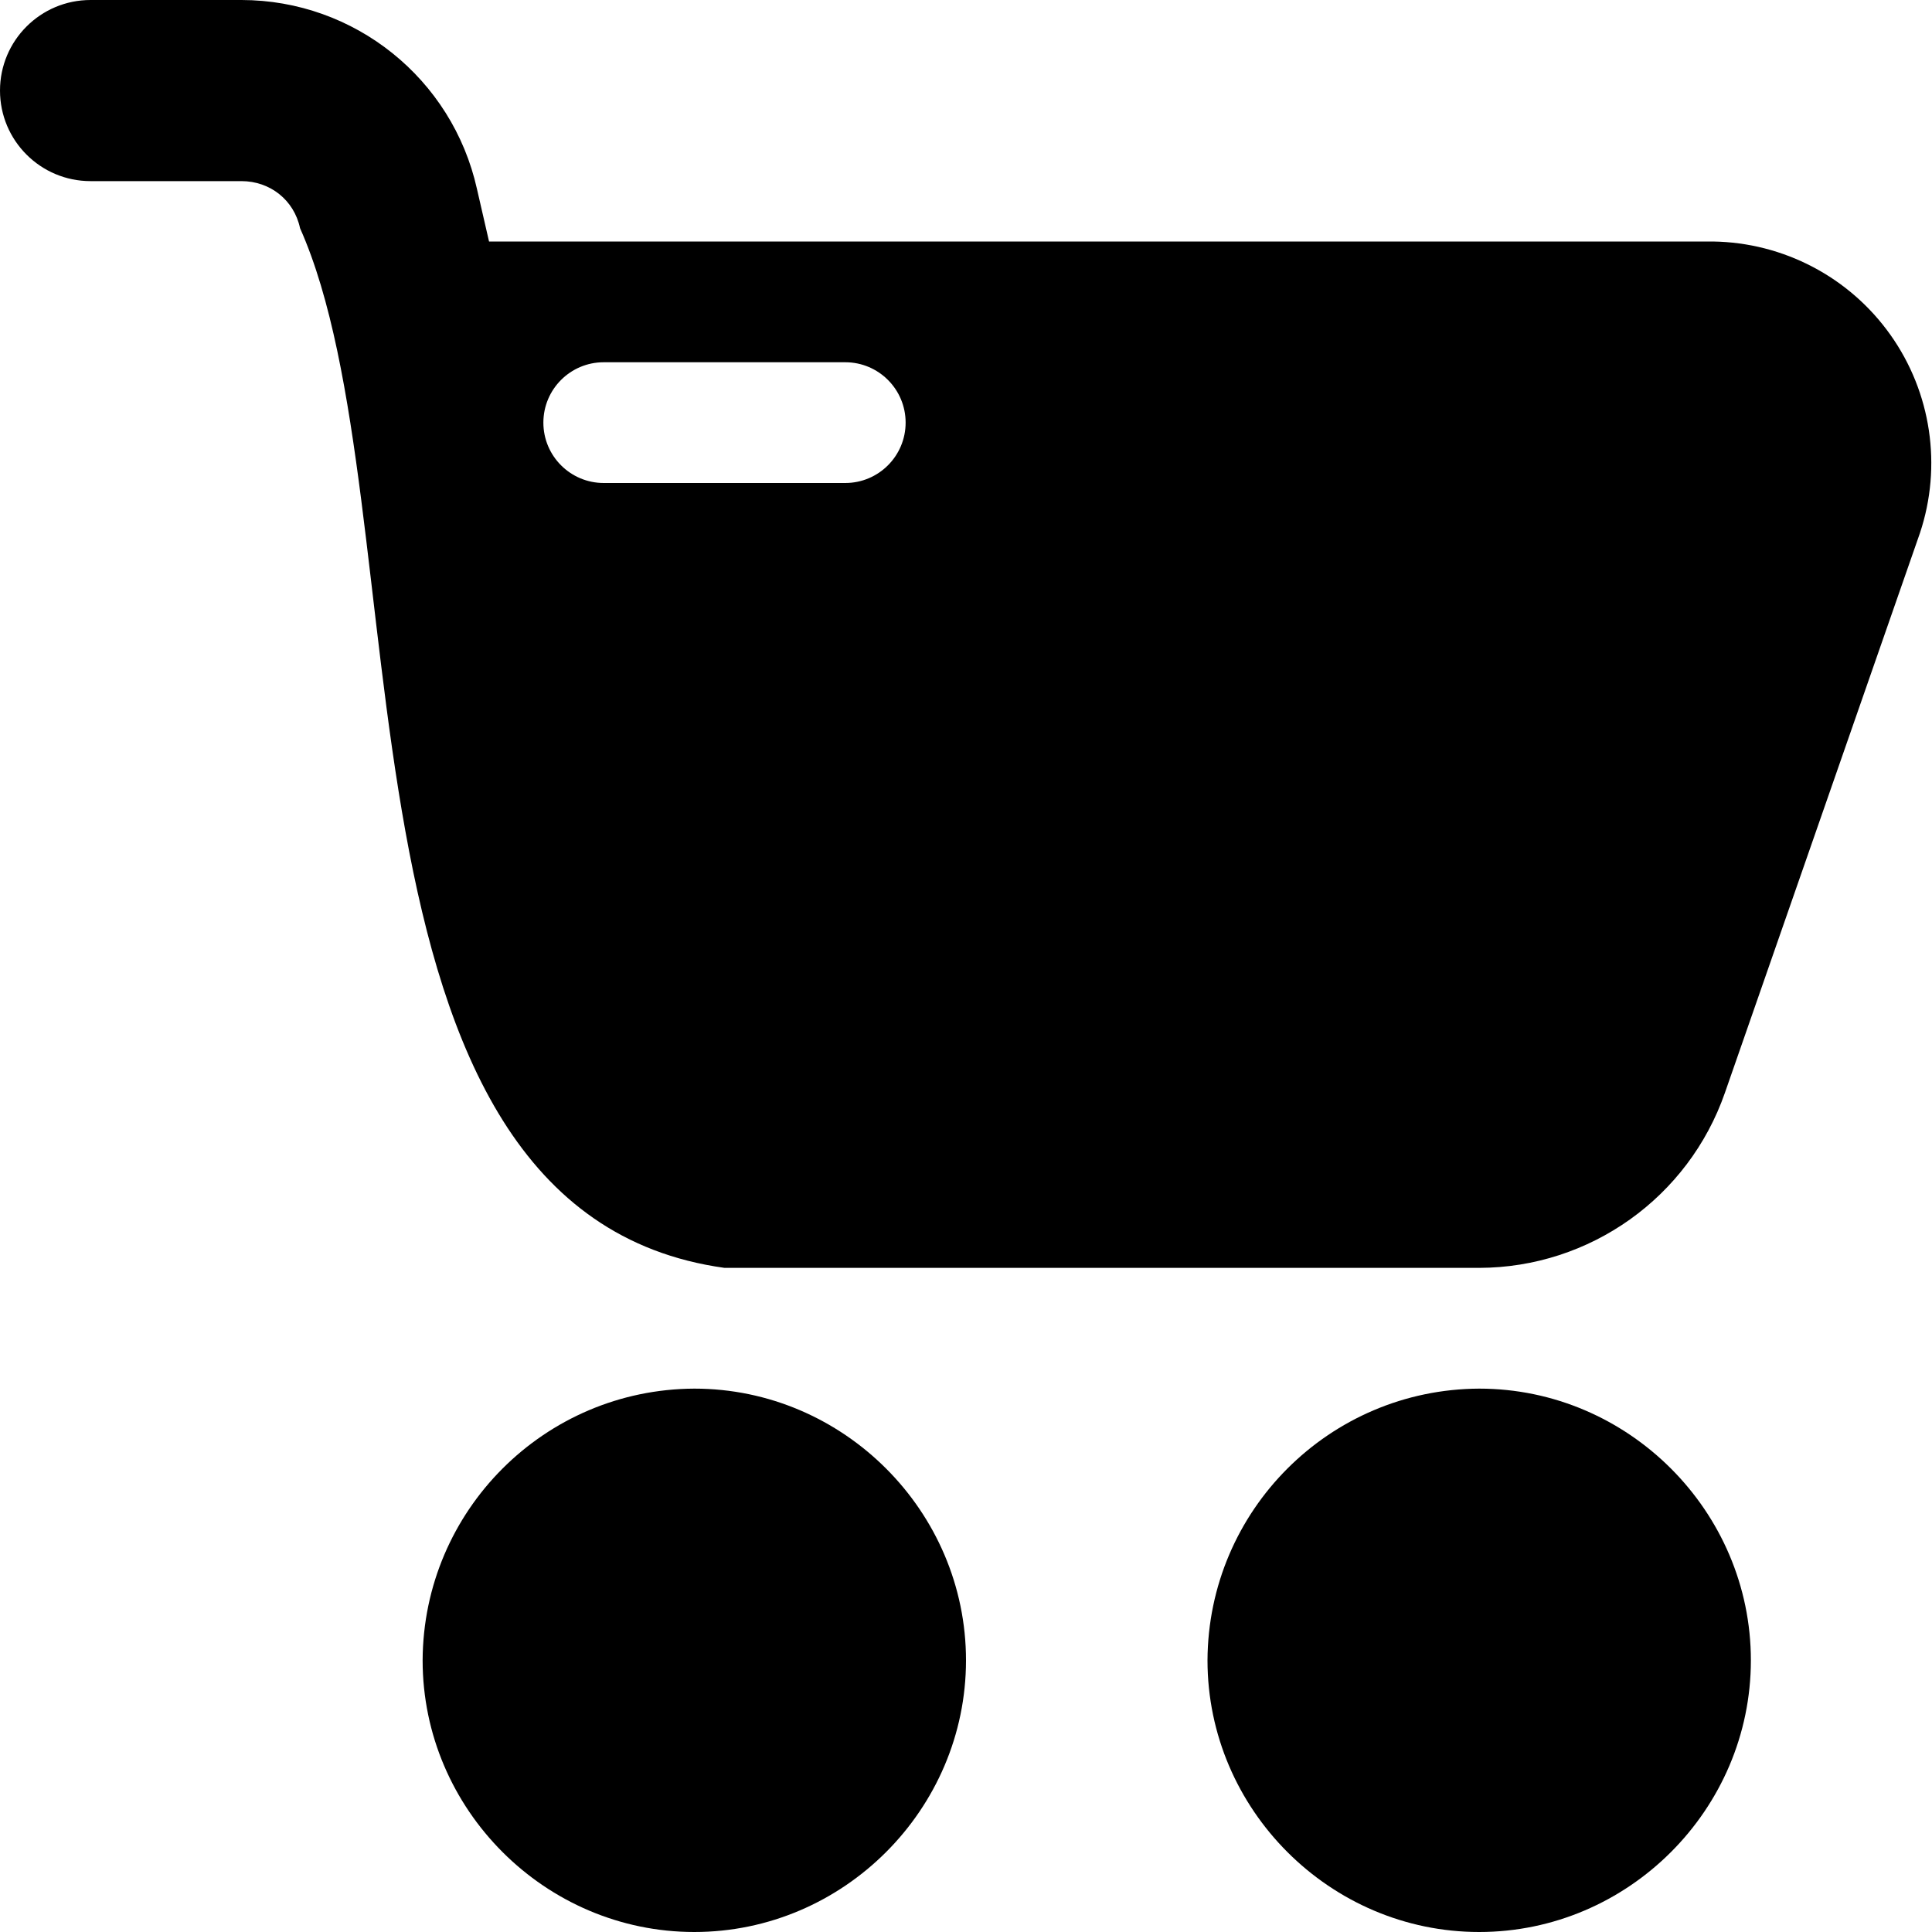
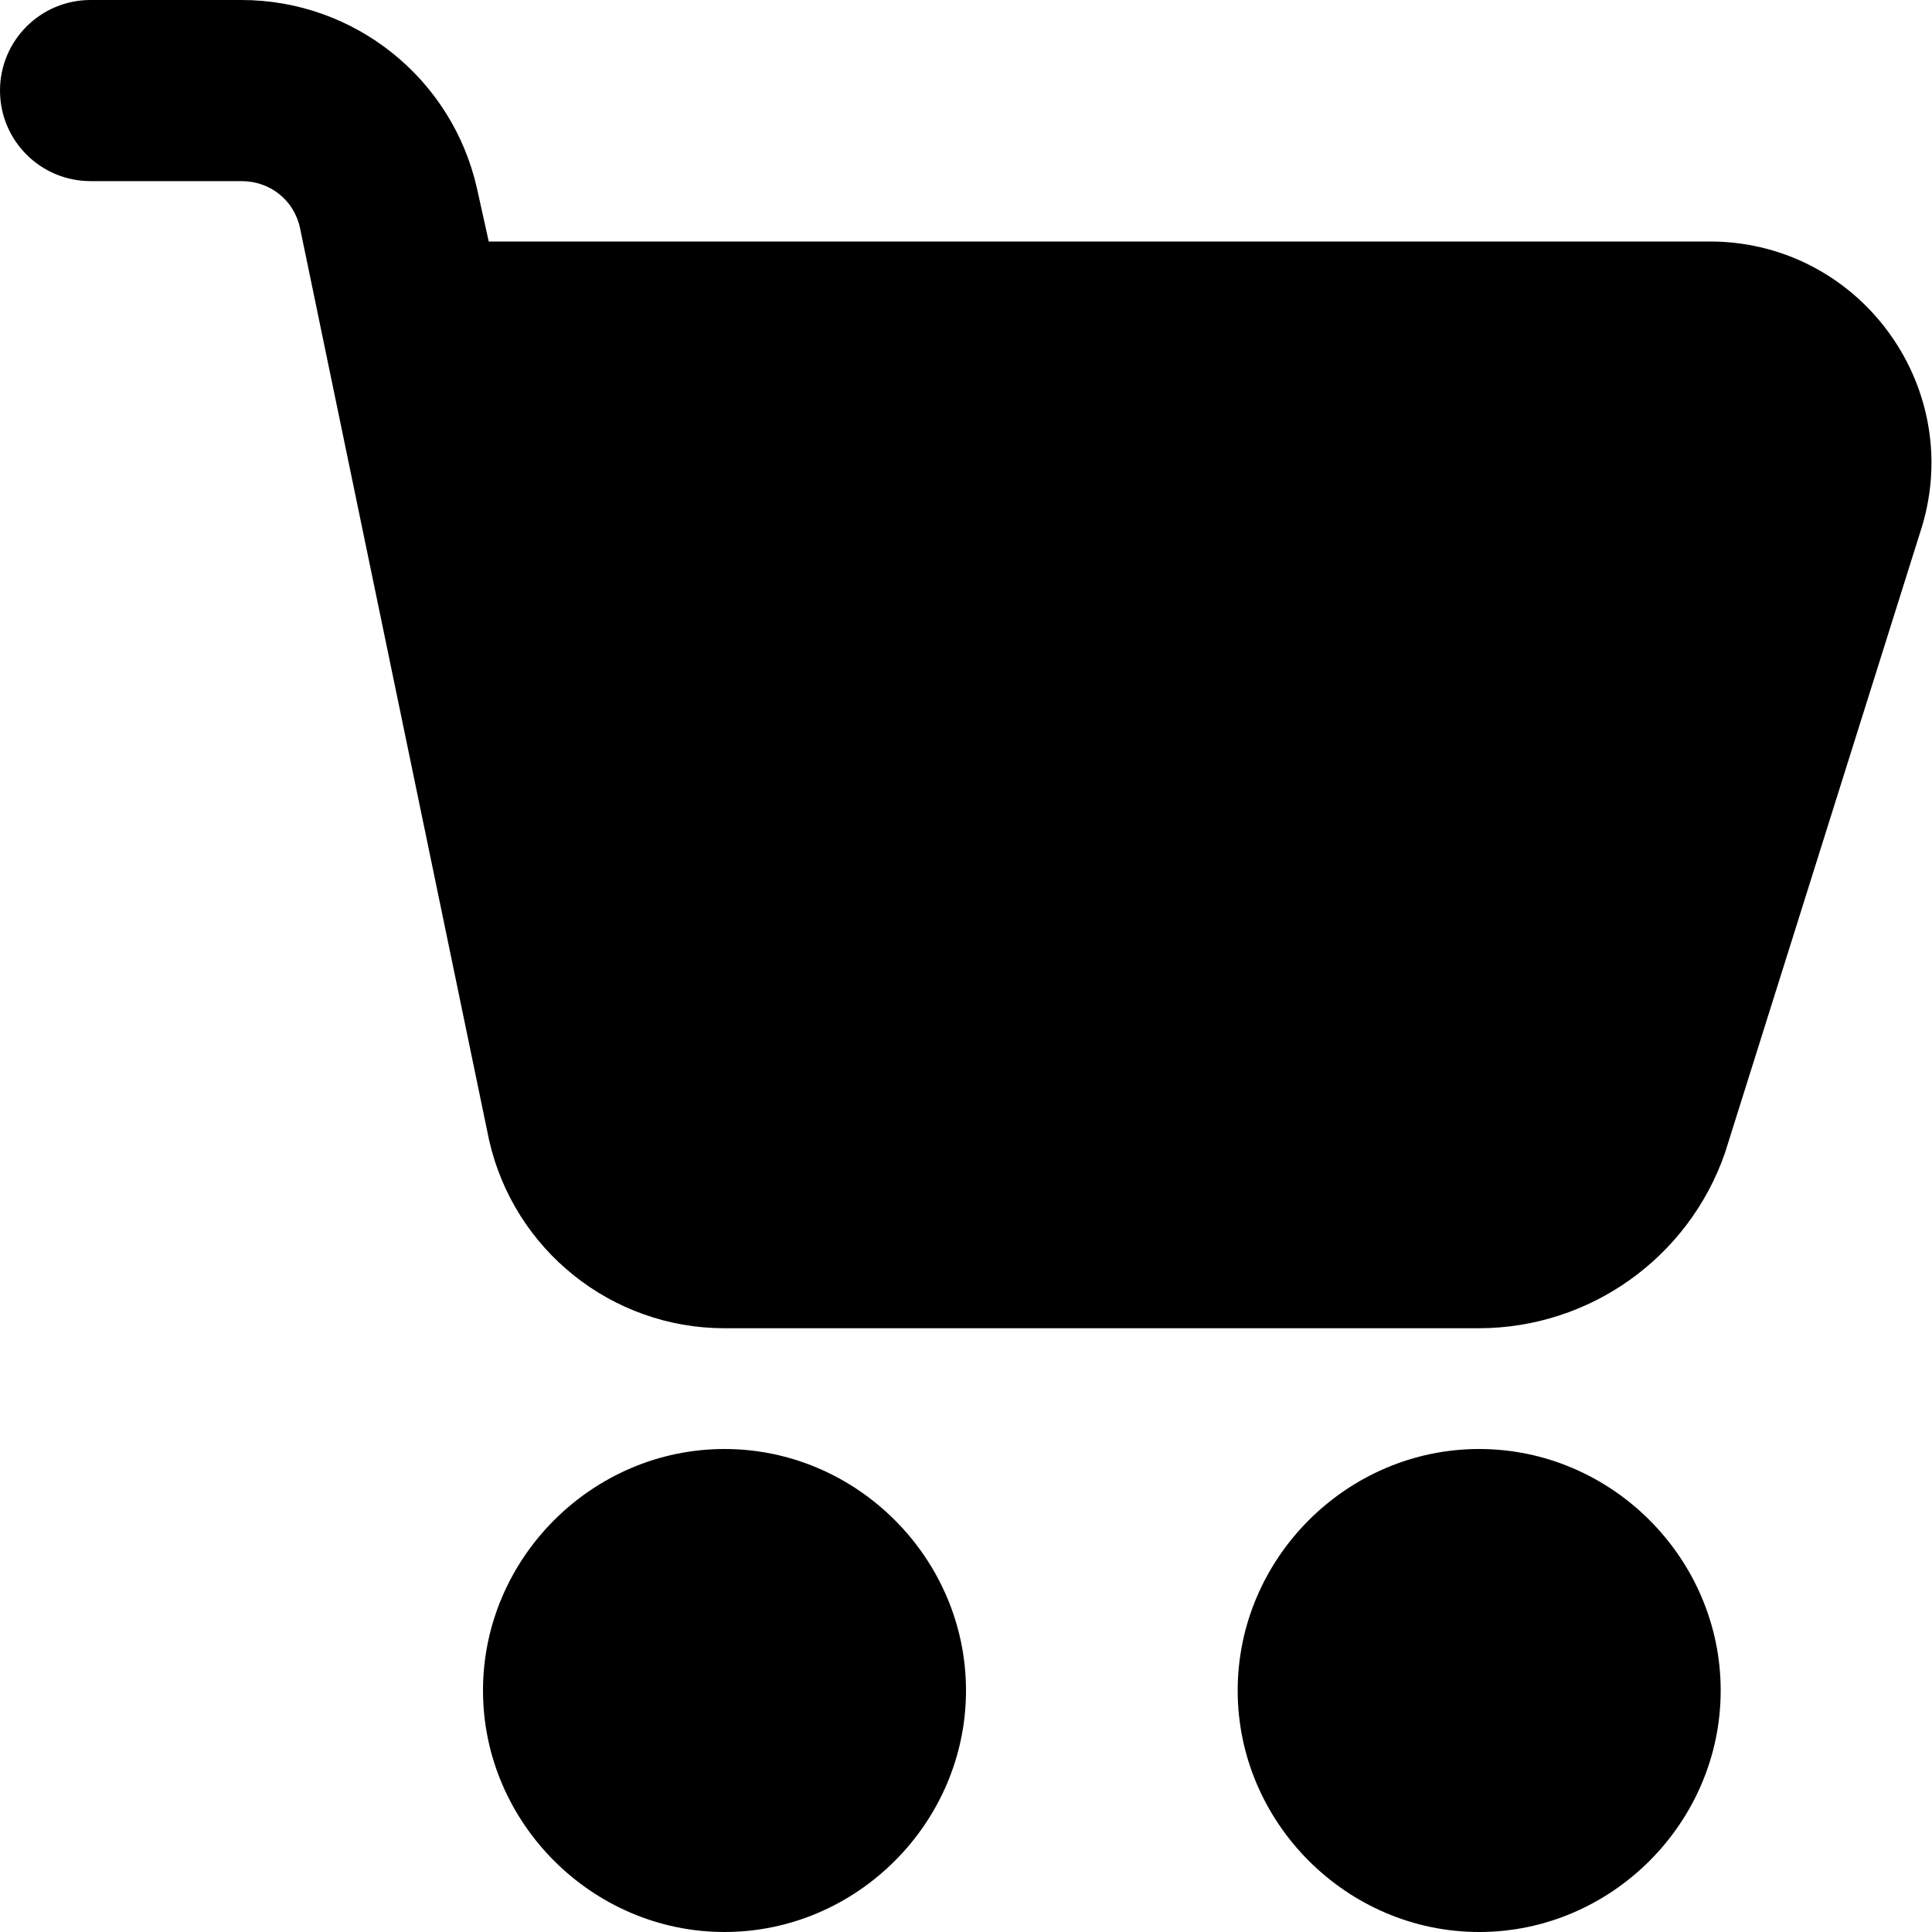
<svg xmlns="http://www.w3.org/2000/svg" viewBox="0 0 32 32">
-   <path d="M1.5 0a1.5 1.5 0 0 0 0 3H4c.47 0 .87.31.97.78C7.03 8.4 5.22 20.06 12 21h12.5a4.32 4.32 0 0 0 4.07-2.9l3.23-9.27A3.67 3.67 0 0 0 28.37 4H8.1l-.2-.87A4 4 0 0 0 4 0H1.5zM10 6h4a1 1 0 0 1 1 1 1 1 0 0 1-1 1h-4a1 1 0 0 1-1-1 1 1 0 0 1 1-1zm1.5 17A4.52 4.52 0 0 0 7 27.5c0 2.47 2.03 4.5 4.5 4.5s4.5-2.03 4.5-4.5-2.03-4.5-4.5-4.5zm13 0a4.52 4.52 0 0 0-4.5 4.5c0 2.47 2.03 4.5 4.5 4.5s4.5-2.03 4.5-4.5-2.03-4.5-4.5-4.5z" />
+   <path d="M1.5 0a1.5 1.5 0 0 0 0 3H4c.47 0 .87.31.97.78L8.1 18.88a4 4 0 0 0 3.9 3.12h12.5a4.32 4.32 0 0 0 4.07-2.901L31.8 8.83c.786-2.356-.948-4.795-3.43-4.83H8.095L7.9 3.12A4 4 0 0 0 4 0ZM12 24c-2.191 0-4 1.809-4 4s1.809 4 4 4 4-1.809 4-4-1.809-4-4-4zm12.5 0c-2.191 0-4 1.809-4 4s1.809 4 4 4 4-1.809 4-4-1.809-4-4-4z" />
</svg>
